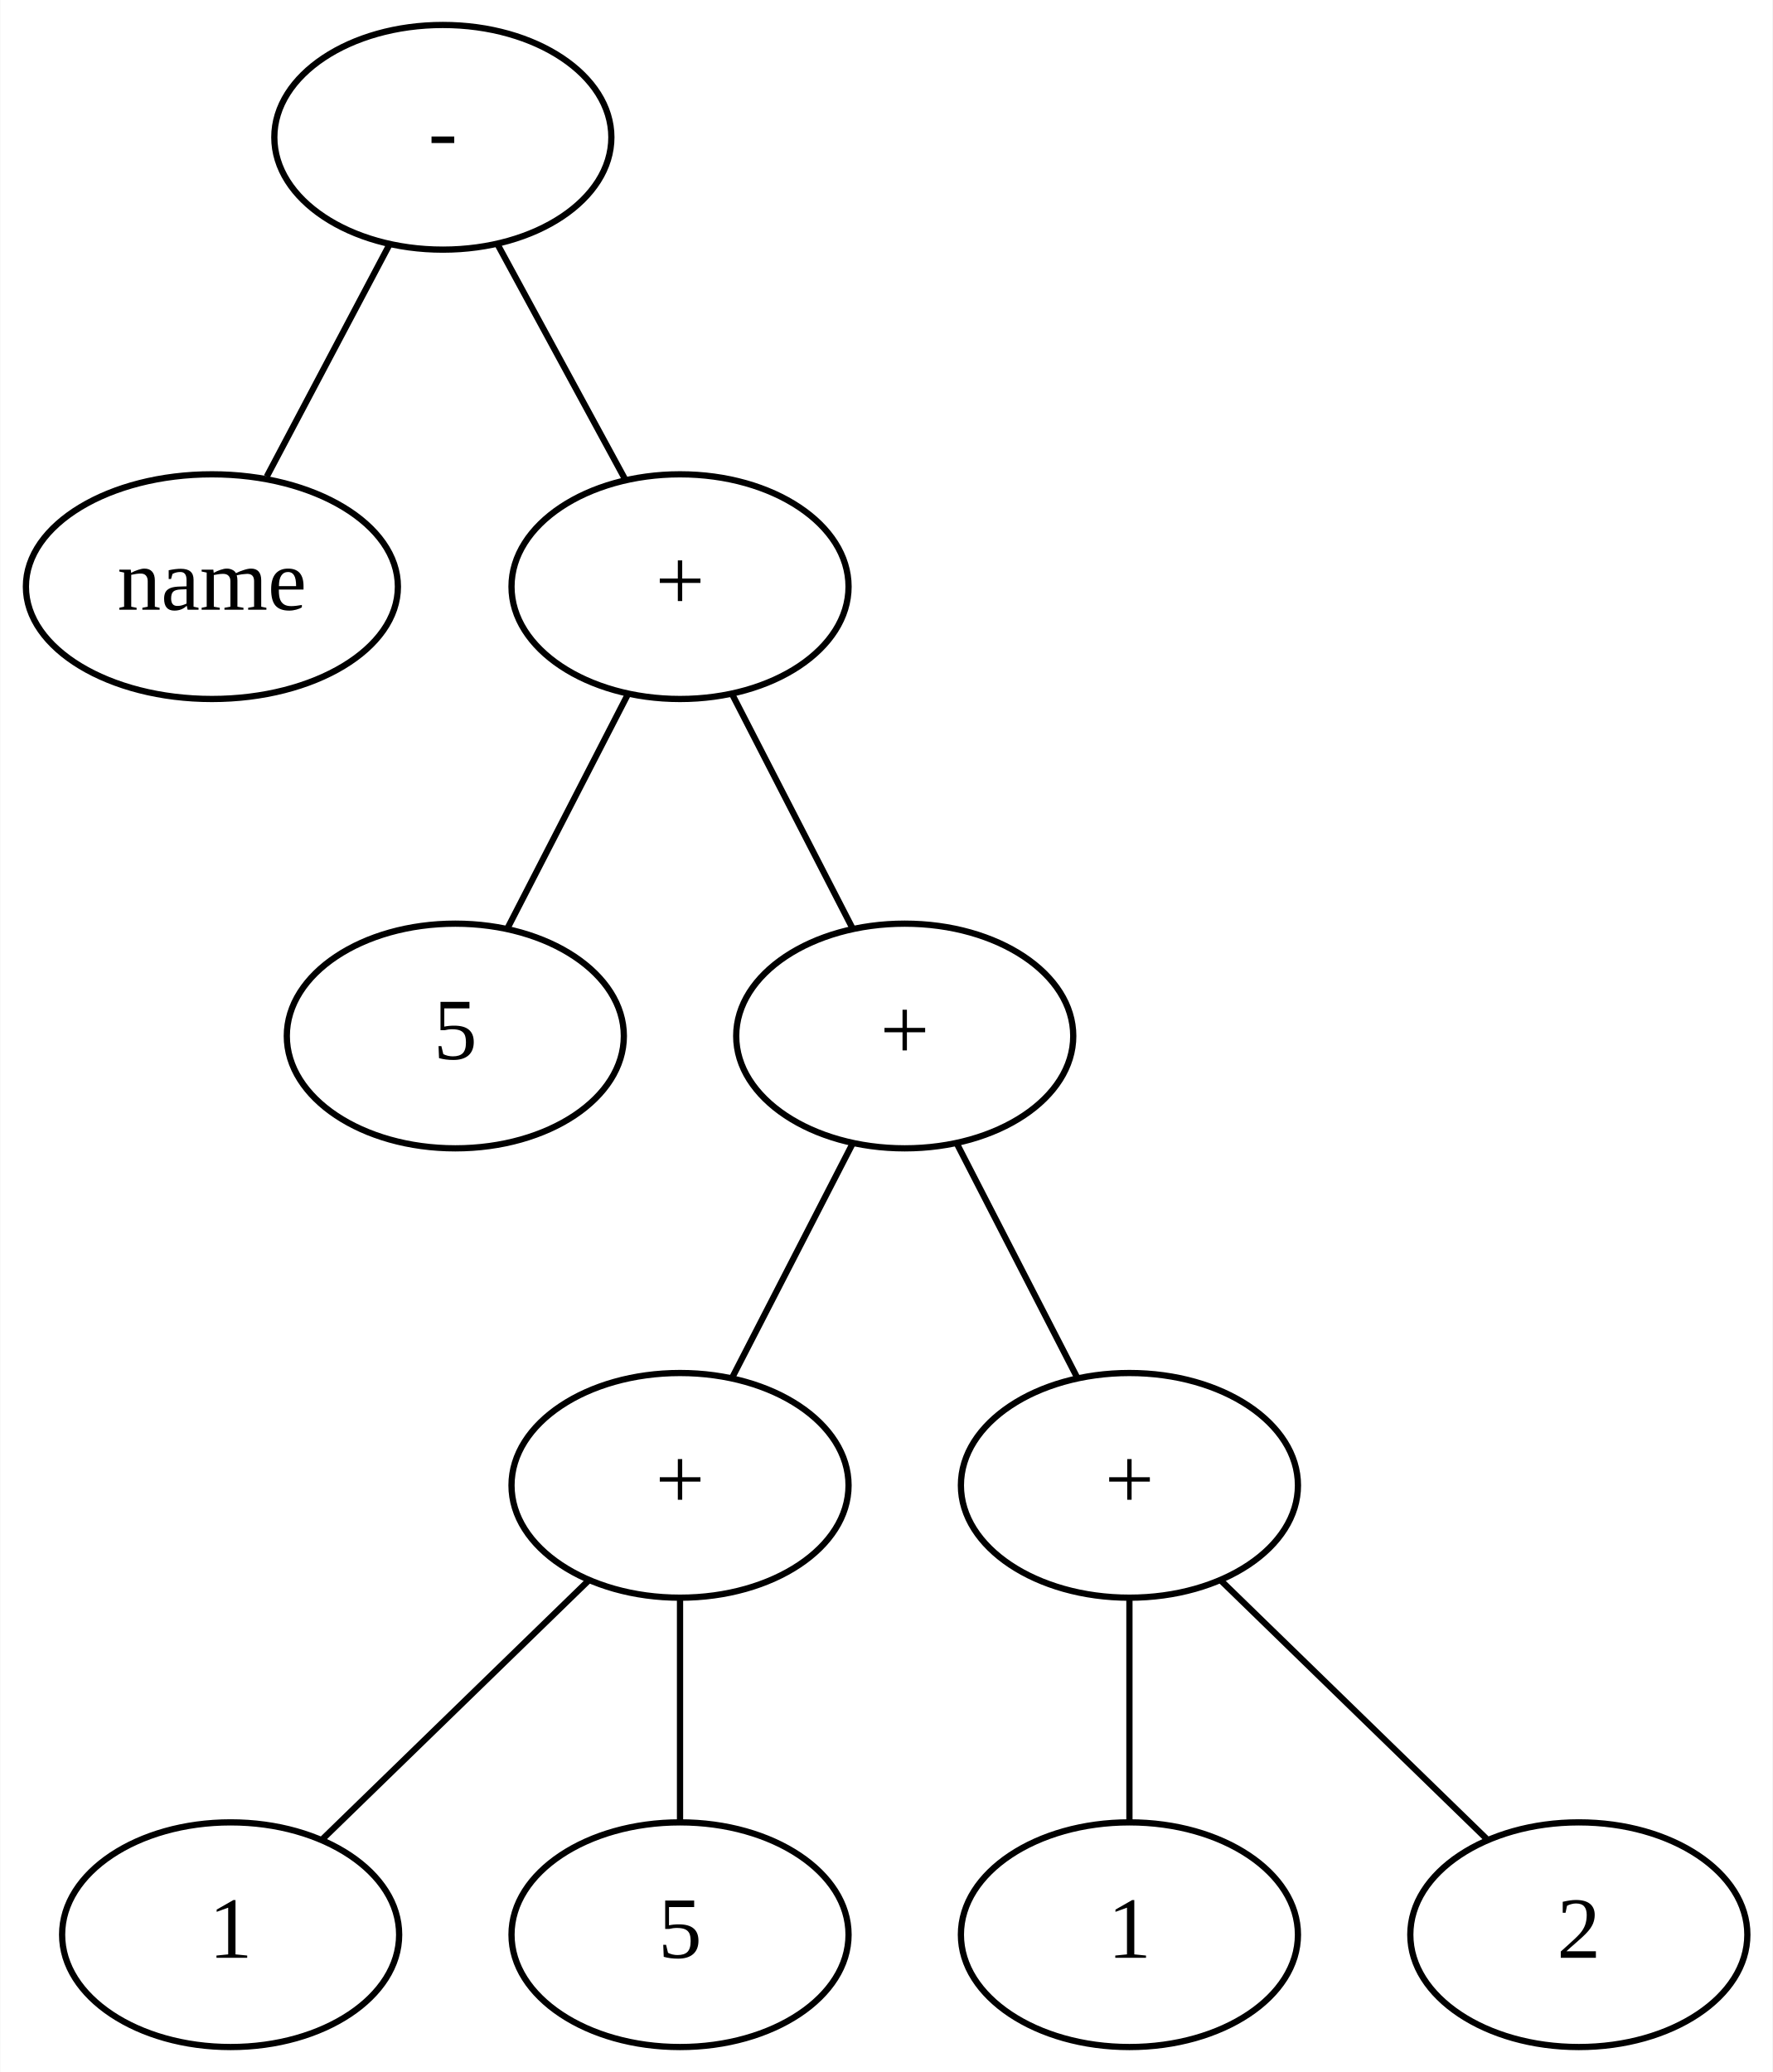
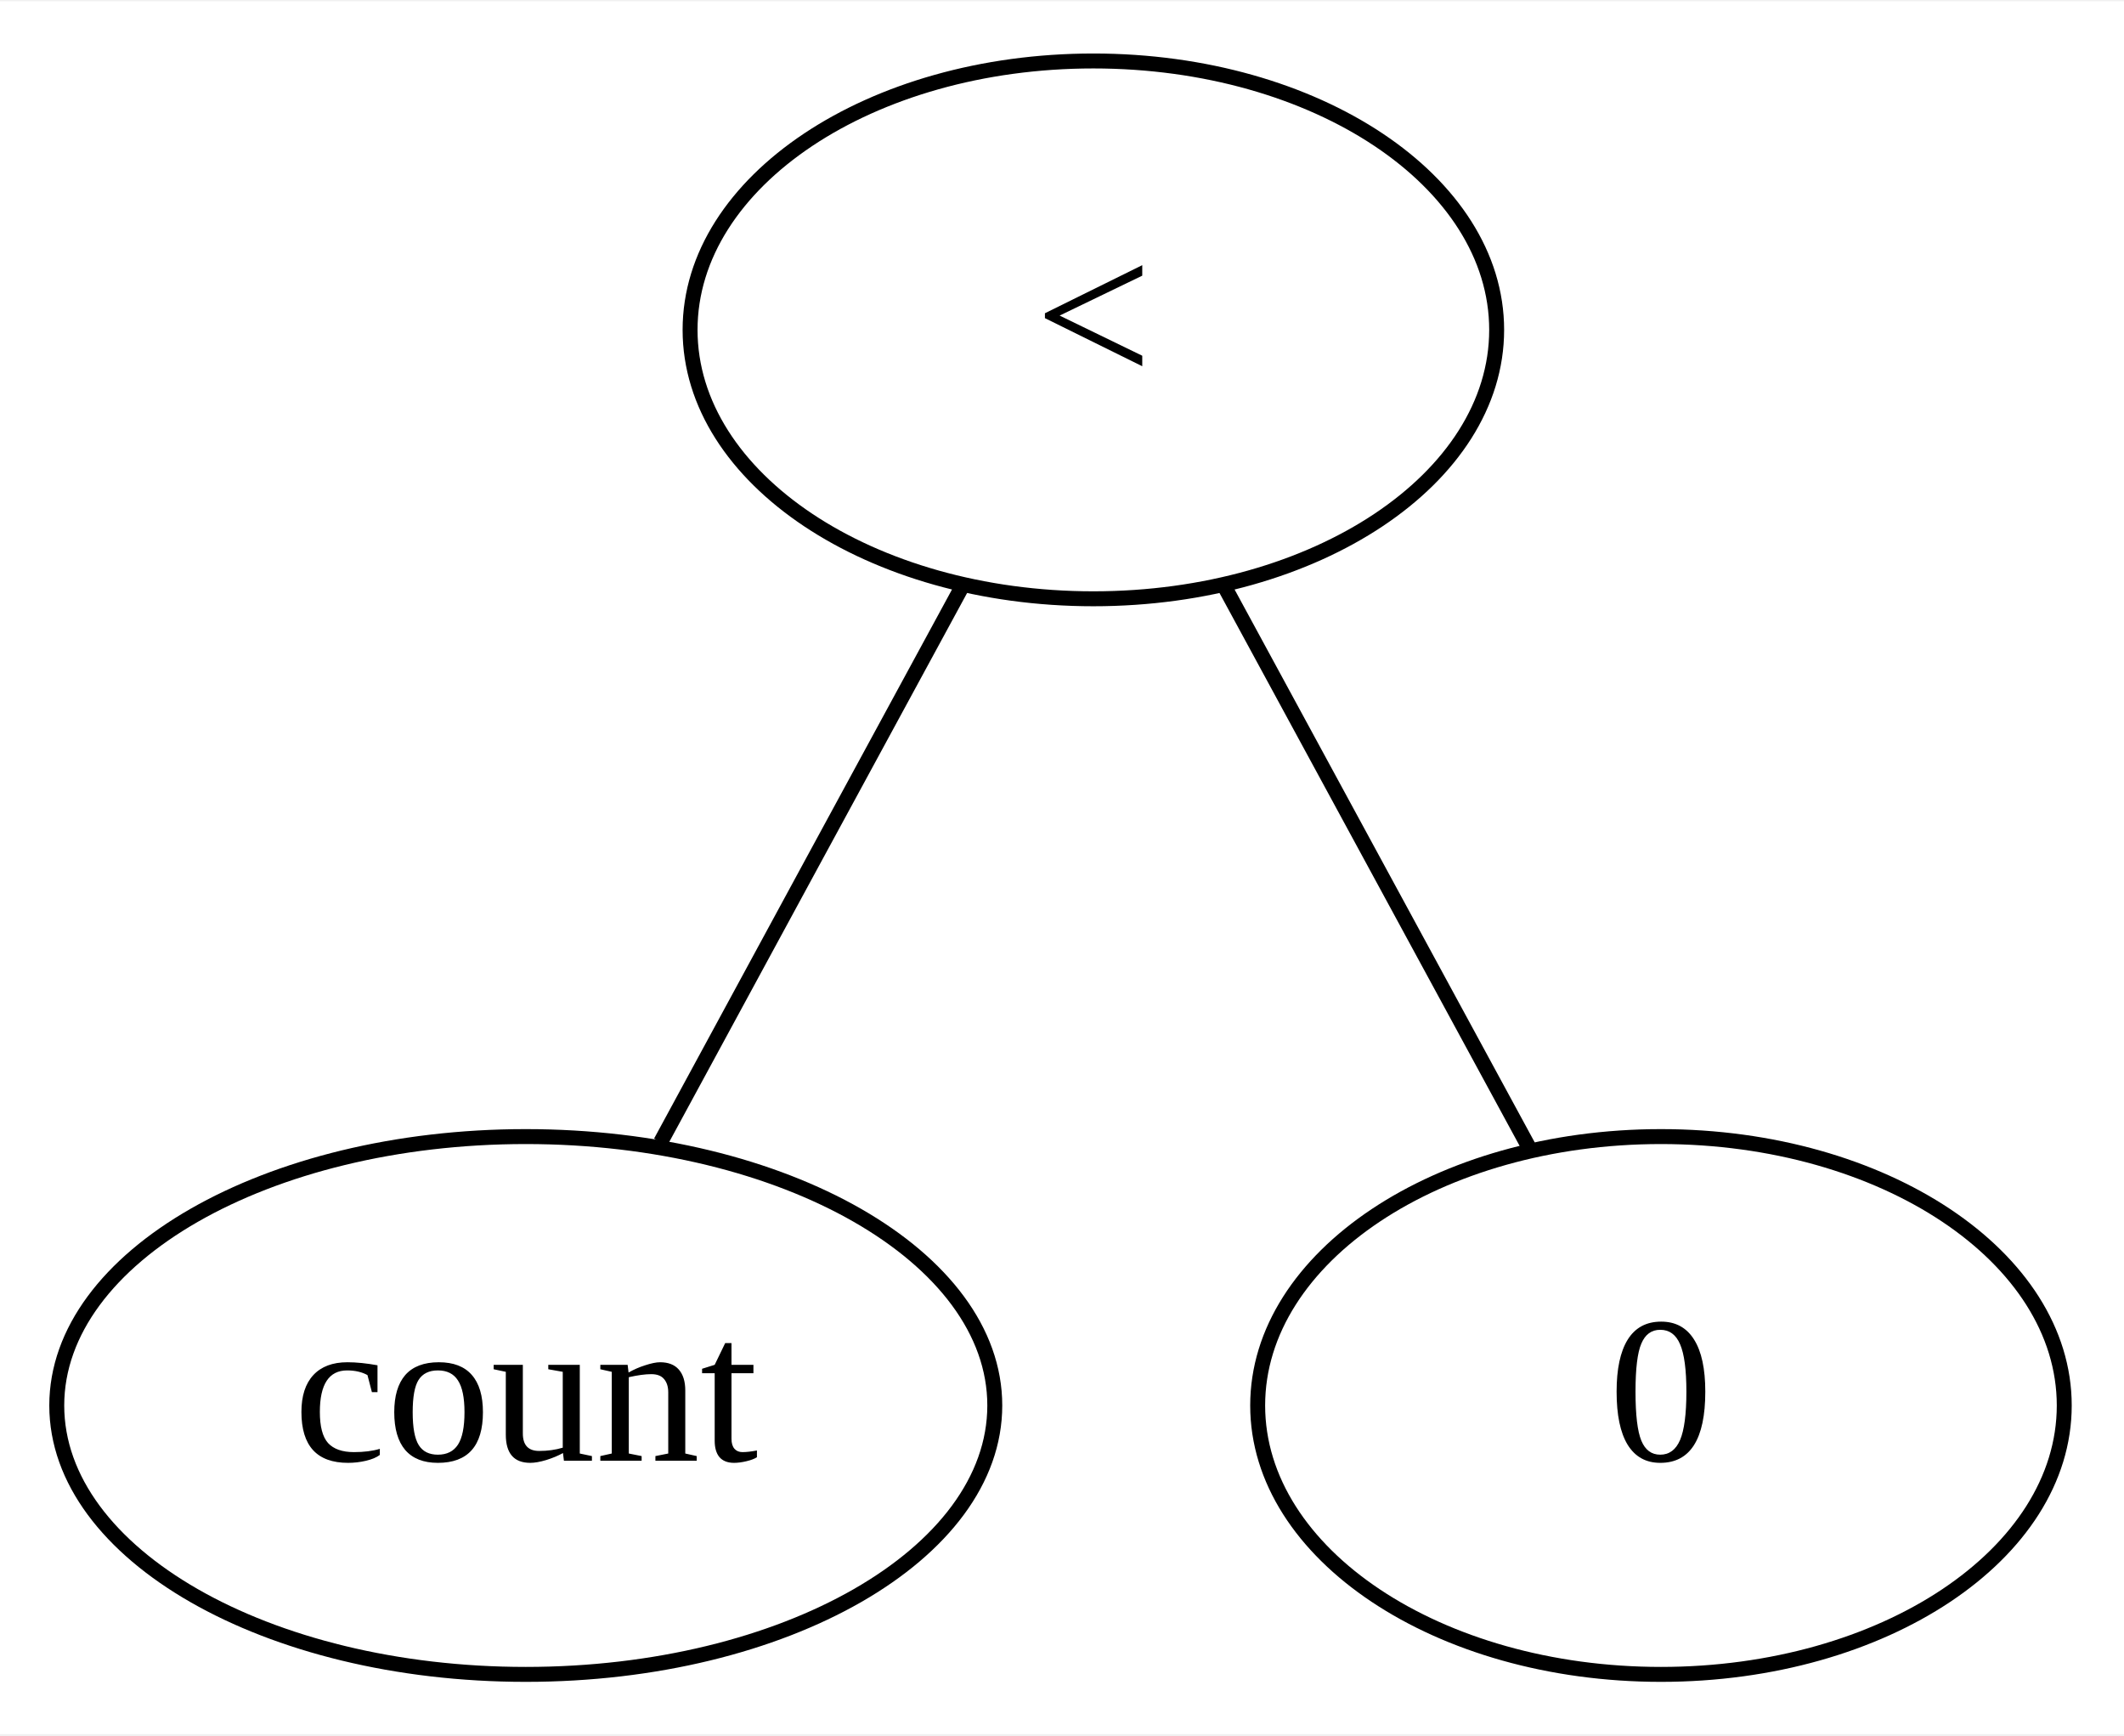
- <svg xmlns="http://www.w3.org/2000/svg" width="284pt" height="332pt" viewBox="0.00 0.00 283.90 332.00">
-   <g id="graph0" class="graph" transform="scale(1 1) rotate(0) translate(4 328)">
-     <polygon fill="white" stroke="transparent" points="-4,4 -4,-328 279.9,-328 279.9,4 -4,4" />
+ <svg xmlns="http://www.w3.org/2000/svg" width="142pt" height="116pt" viewBox="0.00 0.00 142.20 116.00">
+   <g id="graph0" class="graph" transform="scale(1 1) rotate(0) translate(4 112)">
+     <polygon fill="white" stroke="transparent" points="-4,4 -4,-112 138.2,-112 138.2,4 -4,4" />
    <g id="node1" class="node">
-       <ellipse fill="none" stroke="black" cx="66.9" cy="-306" rx="27" ry="18" />
-       <text text-anchor="middle" x="66.9" y="-302.3" font-family="Times New Roman,serif" font-size="14.00">-</text>
+       <ellipse fill="none" stroke="black" cx="69.2" cy="-90" rx="27" ry="18" />
+       <text text-anchor="middle" x="69.2" y="-86.3" font-family="Times New Roman,serif" font-size="14.00">&lt;</text>
    </g>
    <g id="node2" class="node">
-       <ellipse fill="none" stroke="black" cx="29.9" cy="-234" rx="29.8" ry="18" />
-       <text text-anchor="middle" x="29.9" y="-230.3" font-family="Times New Roman,serif" font-size="14.00">name</text>
+       <ellipse fill="none" stroke="black" cx="31.2" cy="-18" rx="31.4" ry="18" />
+       <text text-anchor="middle" x="31.2" y="-14.3" font-family="Times New Roman,serif" font-size="14.00">count</text>
    </g>
    <g id="edge1" class="edge">
-       <path fill="none" stroke="black" d="M58.32,-288.76C52.42,-277.62 44.63,-262.87 38.69,-251.63" />
+       <path fill="none" stroke="black" d="M60.38,-72.76C54.33,-61.62 46.32,-46.87 40.23,-35.63" />
    </g>
    <g id="node3" class="node">
-       <ellipse fill="none" stroke="black" cx="104.9" cy="-234" rx="27" ry="18" />
-       <text text-anchor="middle" x="104.9" y="-230.3" font-family="Times New Roman,serif" font-size="14.00">+</text>
+       <ellipse fill="none" stroke="black" cx="107.2" cy="-18" rx="27" ry="18" />
+       <text text-anchor="middle" x="107.2" y="-14.3" font-family="Times New Roman,serif" font-size="14.00">0</text>
    </g>
    <g id="edge2" class="edge">
-       <path fill="none" stroke="black" d="M75.71,-288.76C81.85,-277.46 90,-262.44 96.13,-251.15" />
-     </g>
-     <g id="node4" class="node">
-       <ellipse fill="none" stroke="black" cx="68.9" cy="-162" rx="27" ry="18" />
-       <text text-anchor="middle" x="68.9" y="-158.3" font-family="Times New Roman,serif" font-size="14.00">5</text>
-     </g>
-     <g id="edge3" class="edge">
-       <path fill="none" stroke="black" d="M96.55,-216.76C90.73,-205.46 83.01,-190.44 77.2,-179.15" />
-     </g>
-     <g id="node5" class="node">
-       <ellipse fill="none" stroke="black" cx="140.9" cy="-162" rx="27" ry="18" />
-       <text text-anchor="middle" x="140.9" y="-158.3" font-family="Times New Roman,serif" font-size="14.00">+</text>
-     </g>
-     <g id="edge4" class="edge">
-       <path fill="none" stroke="black" d="M113.25,-216.76C119.06,-205.46 126.79,-190.44 132.59,-179.15" />
-     </g>
-     <g id="node6" class="node">
-       <ellipse fill="none" stroke="black" cx="104.9" cy="-90" rx="27" ry="18" />
-       <text text-anchor="middle" x="104.9" y="-86.3" font-family="Times New Roman,serif" font-size="14.00">+</text>
-     </g>
-     <g id="edge5" class="edge">
-       <path fill="none" stroke="black" d="M132.55,-144.76C126.73,-133.46 119.01,-118.44 113.2,-107.15" />
-     </g>
-     <g id="node9" class="node">
-       <ellipse fill="none" stroke="black" cx="176.9" cy="-90" rx="27" ry="18" />
-       <text text-anchor="middle" x="176.9" y="-86.3" font-family="Times New Roman,serif" font-size="14.00">+</text>
-     </g>
-     <g id="edge8" class="edge">
-       <path fill="none" stroke="black" d="M149.25,-144.76C155.06,-133.46 162.79,-118.44 168.59,-107.15" />
-     </g>
-     <g id="node7" class="node">
-       <ellipse fill="none" stroke="black" cx="32.9" cy="-18" rx="27" ry="18" />
-       <text text-anchor="middle" x="32.9" y="-14.3" font-family="Times New Roman,serif" font-size="14.00">1</text>
-     </g>
-     <g id="edge6" class="edge">
-       <path fill="none" stroke="black" d="M90.33,-74.83C77.92,-62.77 60.17,-45.51 47.69,-33.38" />
-     </g>
-     <g id="node8" class="node">
-       <ellipse fill="none" stroke="black" cx="104.9" cy="-18" rx="27" ry="18" />
-       <text text-anchor="middle" x="104.9" y="-14.3" font-family="Times New Roman,serif" font-size="14.00">5</text>
-     </g>
-     <g id="edge7" class="edge">
-       <path fill="none" stroke="black" d="M104.9,-71.7C104.9,-60.85 104.9,-46.92 104.9,-36.1" />
-     </g>
-     <g id="node10" class="node">
-       <ellipse fill="none" stroke="black" cx="176.9" cy="-18" rx="27" ry="18" />
-       <text text-anchor="middle" x="176.9" y="-14.3" font-family="Times New Roman,serif" font-size="14.00">1</text>
-     </g>
-     <g id="edge9" class="edge">
-       <path fill="none" stroke="black" d="M176.9,-71.7C176.9,-60.85 176.9,-46.92 176.9,-36.1" />
-     </g>
-     <g id="node11" class="node">
-       <ellipse fill="none" stroke="black" cx="248.9" cy="-18" rx="27" ry="18" />
-       <text text-anchor="middle" x="248.9" y="-14.3" font-family="Times New Roman,serif" font-size="14.00">2</text>
-     </g>
-     <g id="edge10" class="edge">
-       <path fill="none" stroke="black" d="M191.47,-74.83C203.88,-62.77 221.63,-45.51 234.1,-33.38" />
+       <path fill="none" stroke="black" d="M78.01,-72.76C84.15,-61.46 92.3,-46.44 98.43,-35.15" />
    </g>
  </g>
</svg>
